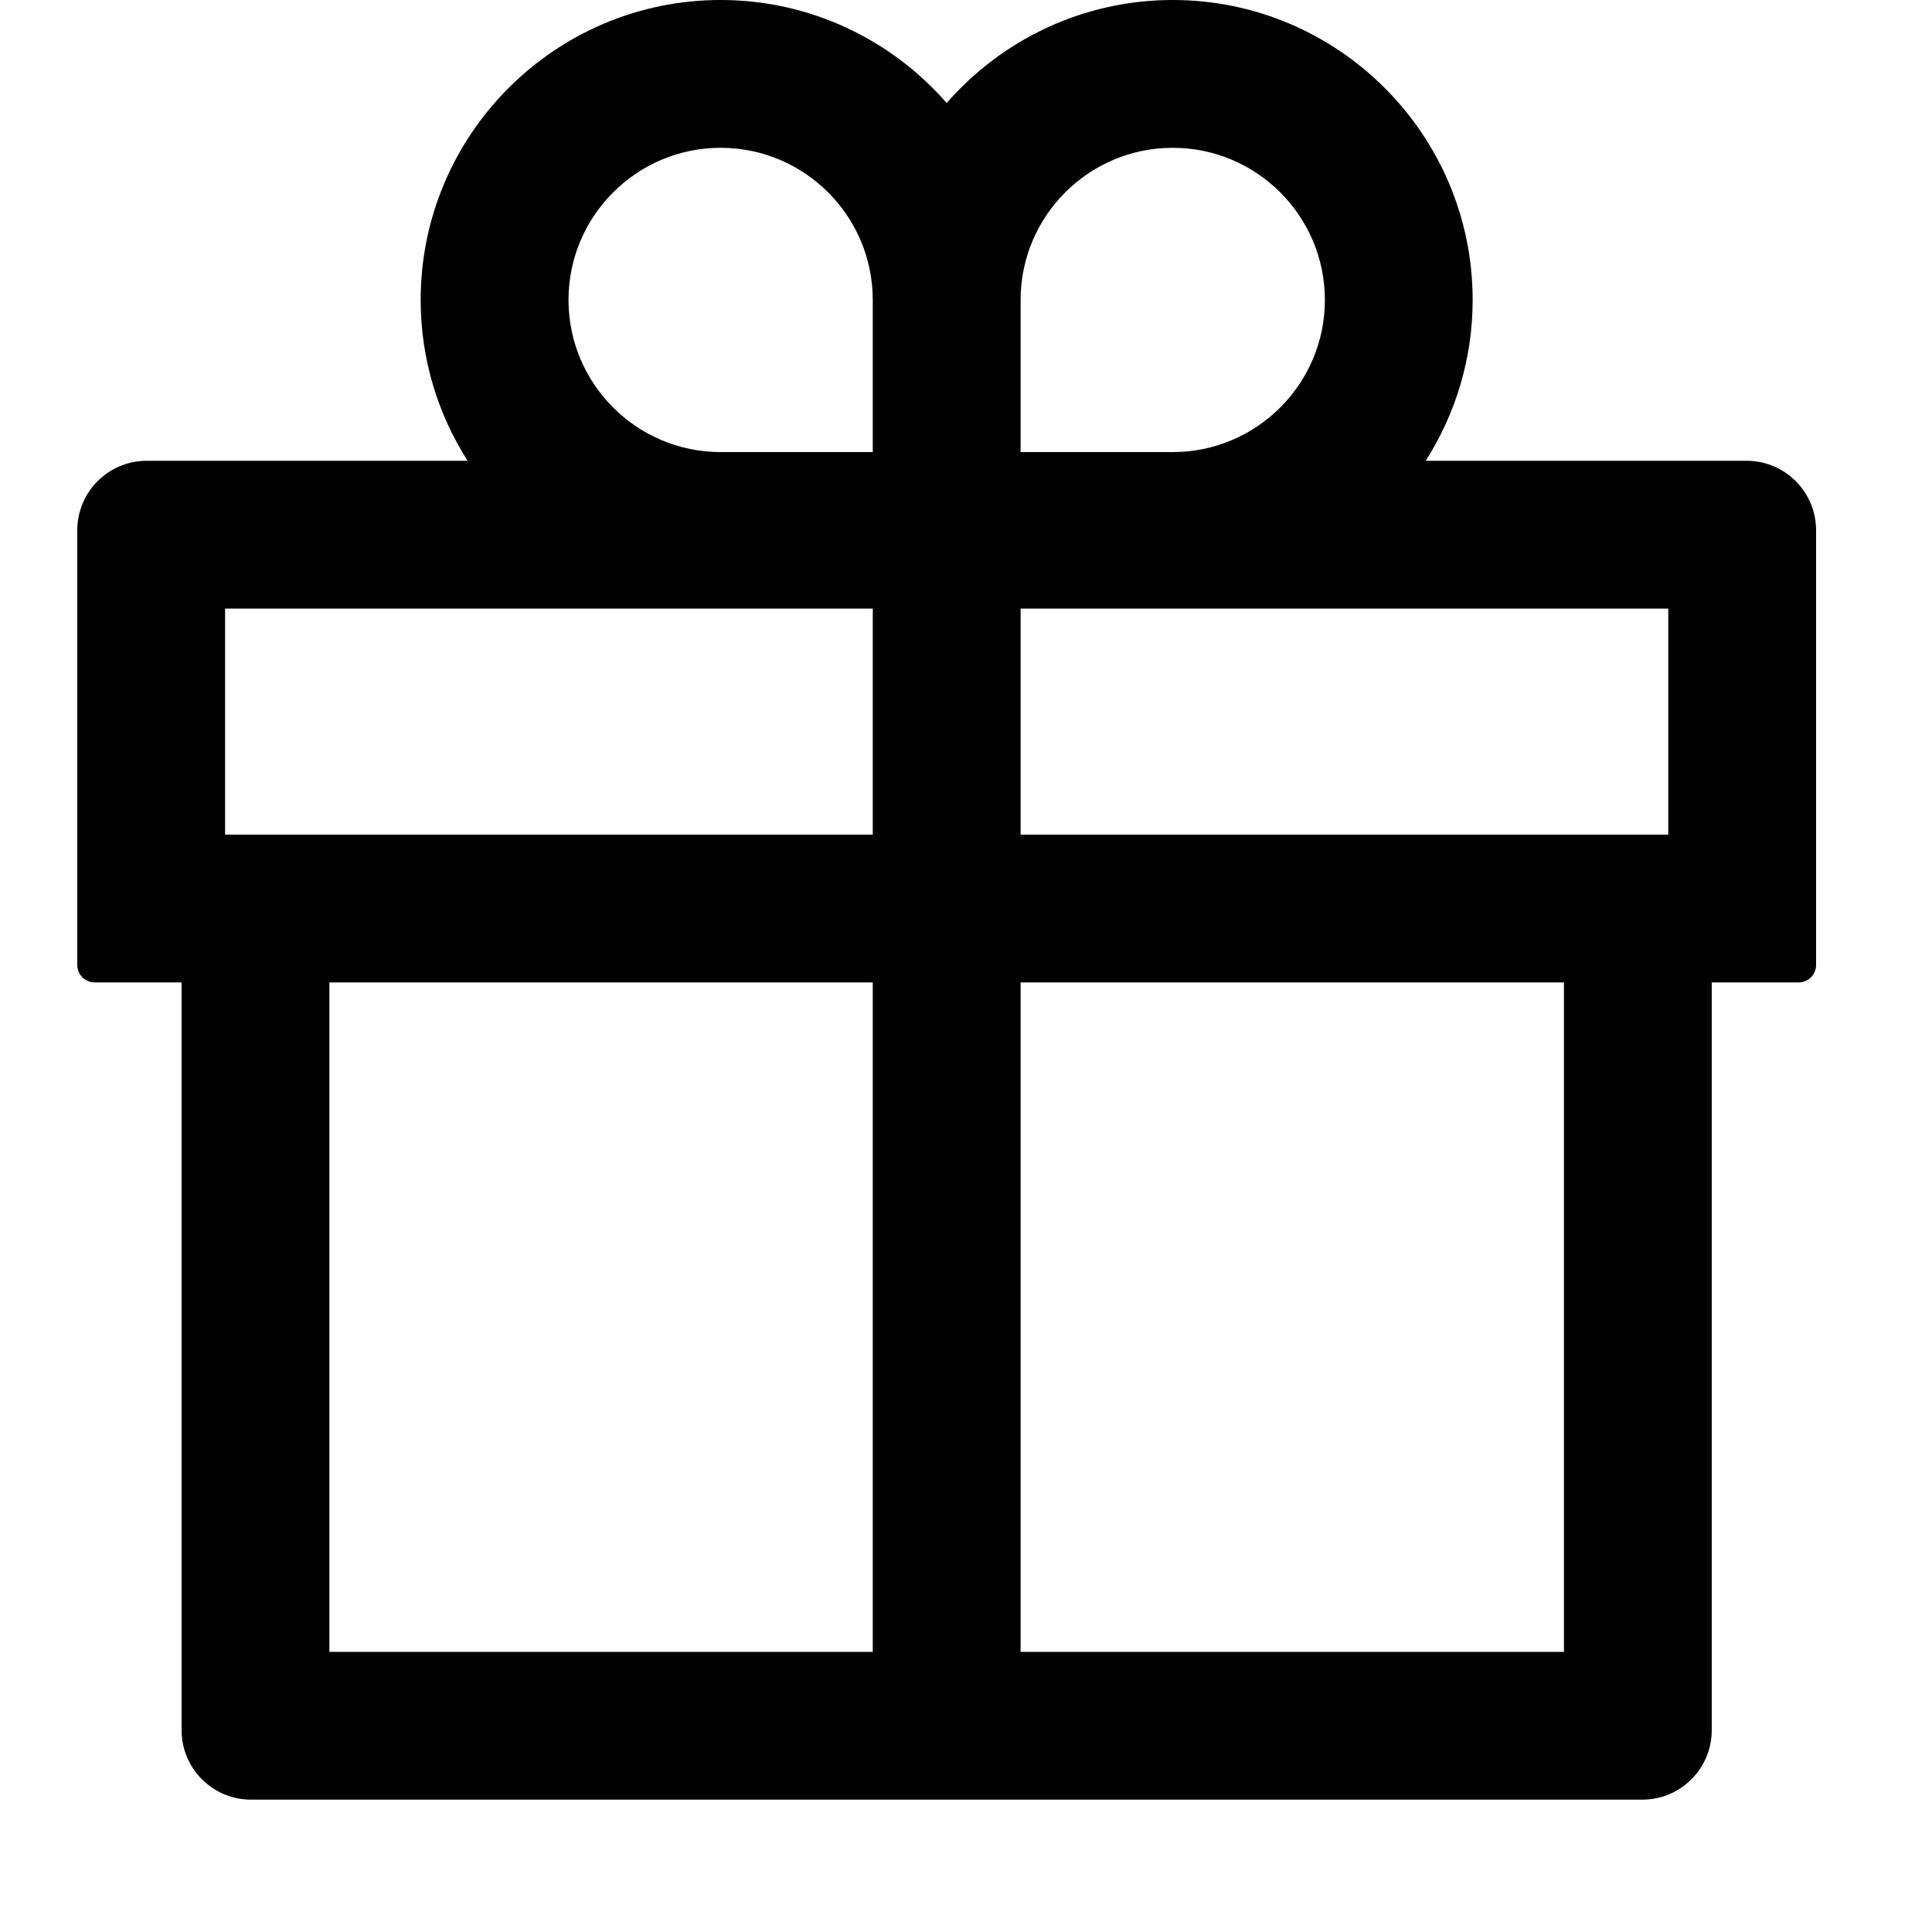
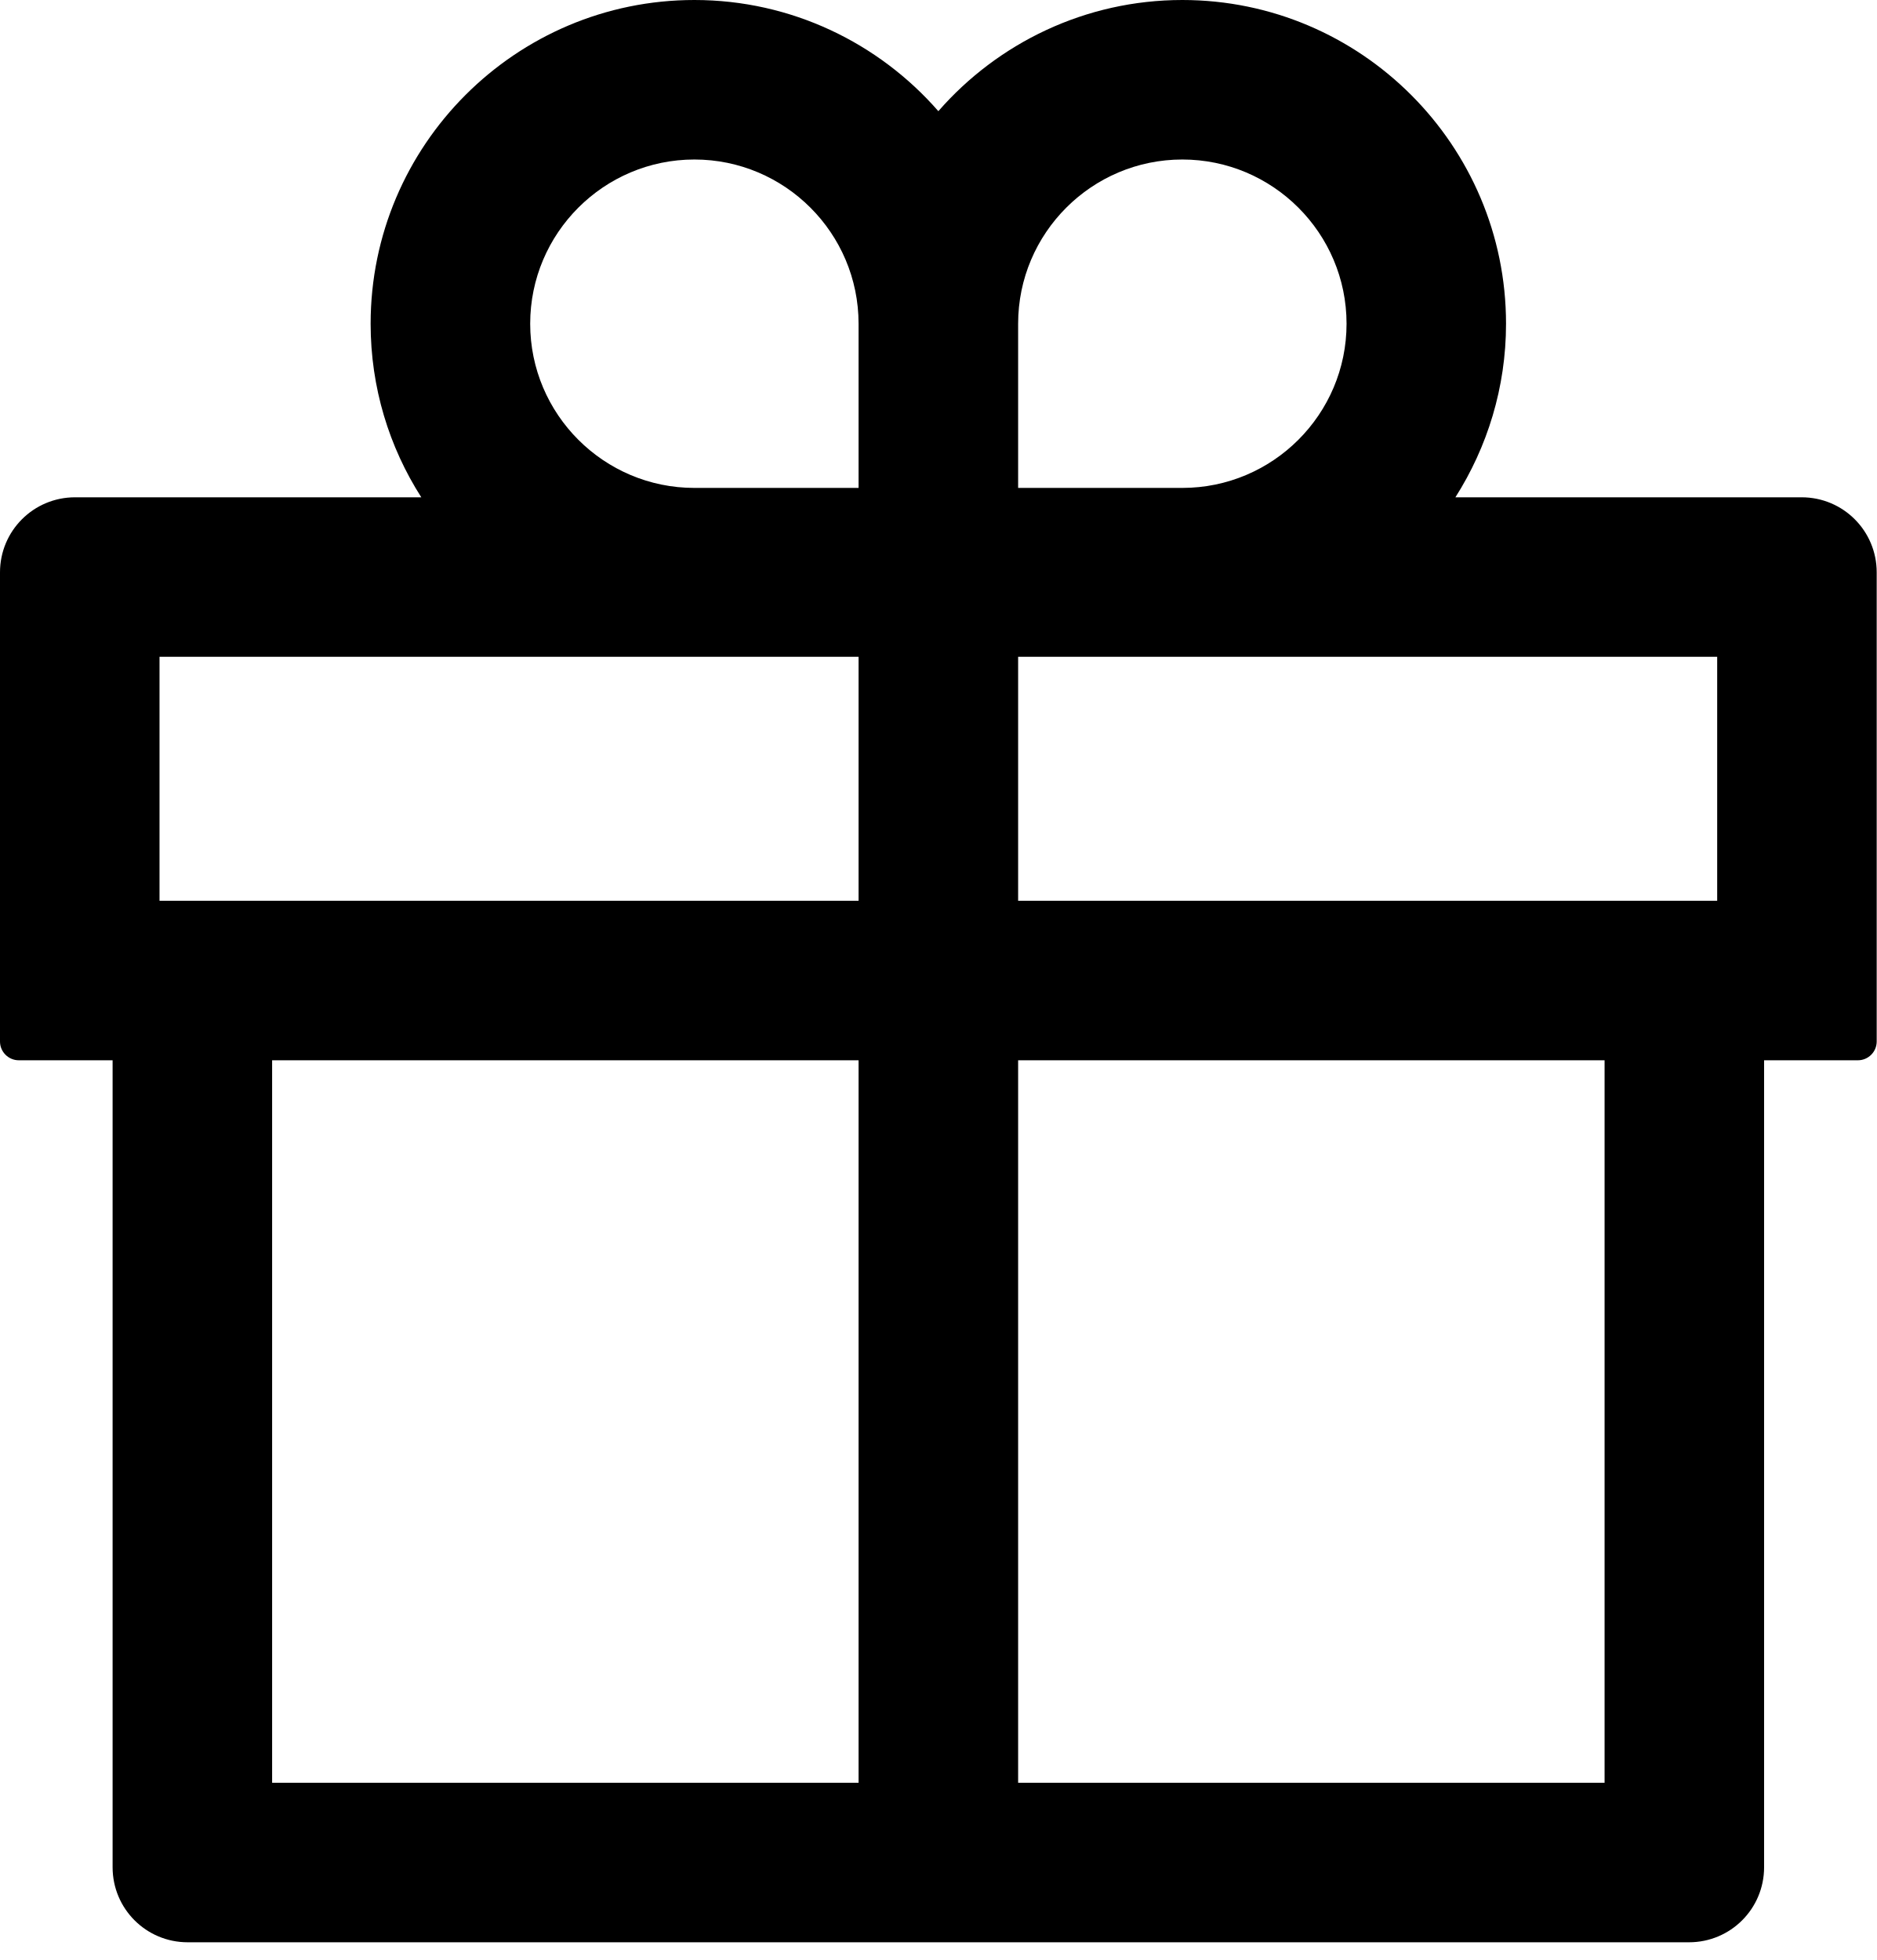
- <svg xmlns="http://www.w3.org/2000/svg" width="50" height="50" viewBox="-2 0 50 50" fill="none">
+ <svg xmlns="http://www.w3.org/2000/svg" width="45" height="47" viewBox="0 0 45 47" fill="none">
  <path d="M43.2 11.925H34.898C35.663 10.721 36.112 9.293 36.112 7.763C36.112 3.482 32.631 0 28.35 0C26.021 0 23.923 1.035 22.5 2.666C21.077 1.035 18.979 0 16.65 0C12.369 0 8.887 3.482 8.887 7.763C8.887 9.293 9.332 10.721 10.102 11.925H1.8C0.804 11.925 0 12.729 0 13.725V24.975C0 25.223 0.203 25.425 0.45 25.425H2.7V44.775C2.7 45.771 3.504 46.575 4.5 46.575H40.5C41.496 46.575 42.3 45.771 42.3 44.775V25.425H44.55C44.797 25.425 45 25.223 45 24.975V13.725C45 12.729 44.196 11.925 43.2 11.925ZM24.413 7.763C24.413 5.591 26.179 3.825 28.35 3.825C30.521 3.825 32.288 5.591 32.288 7.763C32.288 9.934 30.521 11.7 28.35 11.7H24.413V7.763ZM16.65 3.825C18.821 3.825 20.587 5.591 20.587 7.763V11.7H16.65C14.479 11.7 12.713 9.934 12.713 7.763C12.713 5.591 14.479 3.825 16.65 3.825ZM3.825 21.6V15.75H20.587V21.6H3.825ZM6.525 25.425H20.587V42.75H6.525V25.425ZM38.475 42.75H24.413V25.425H38.475V42.75ZM41.175 21.6H24.413V15.75H41.175V21.6Z" fill="black" />
</svg>
